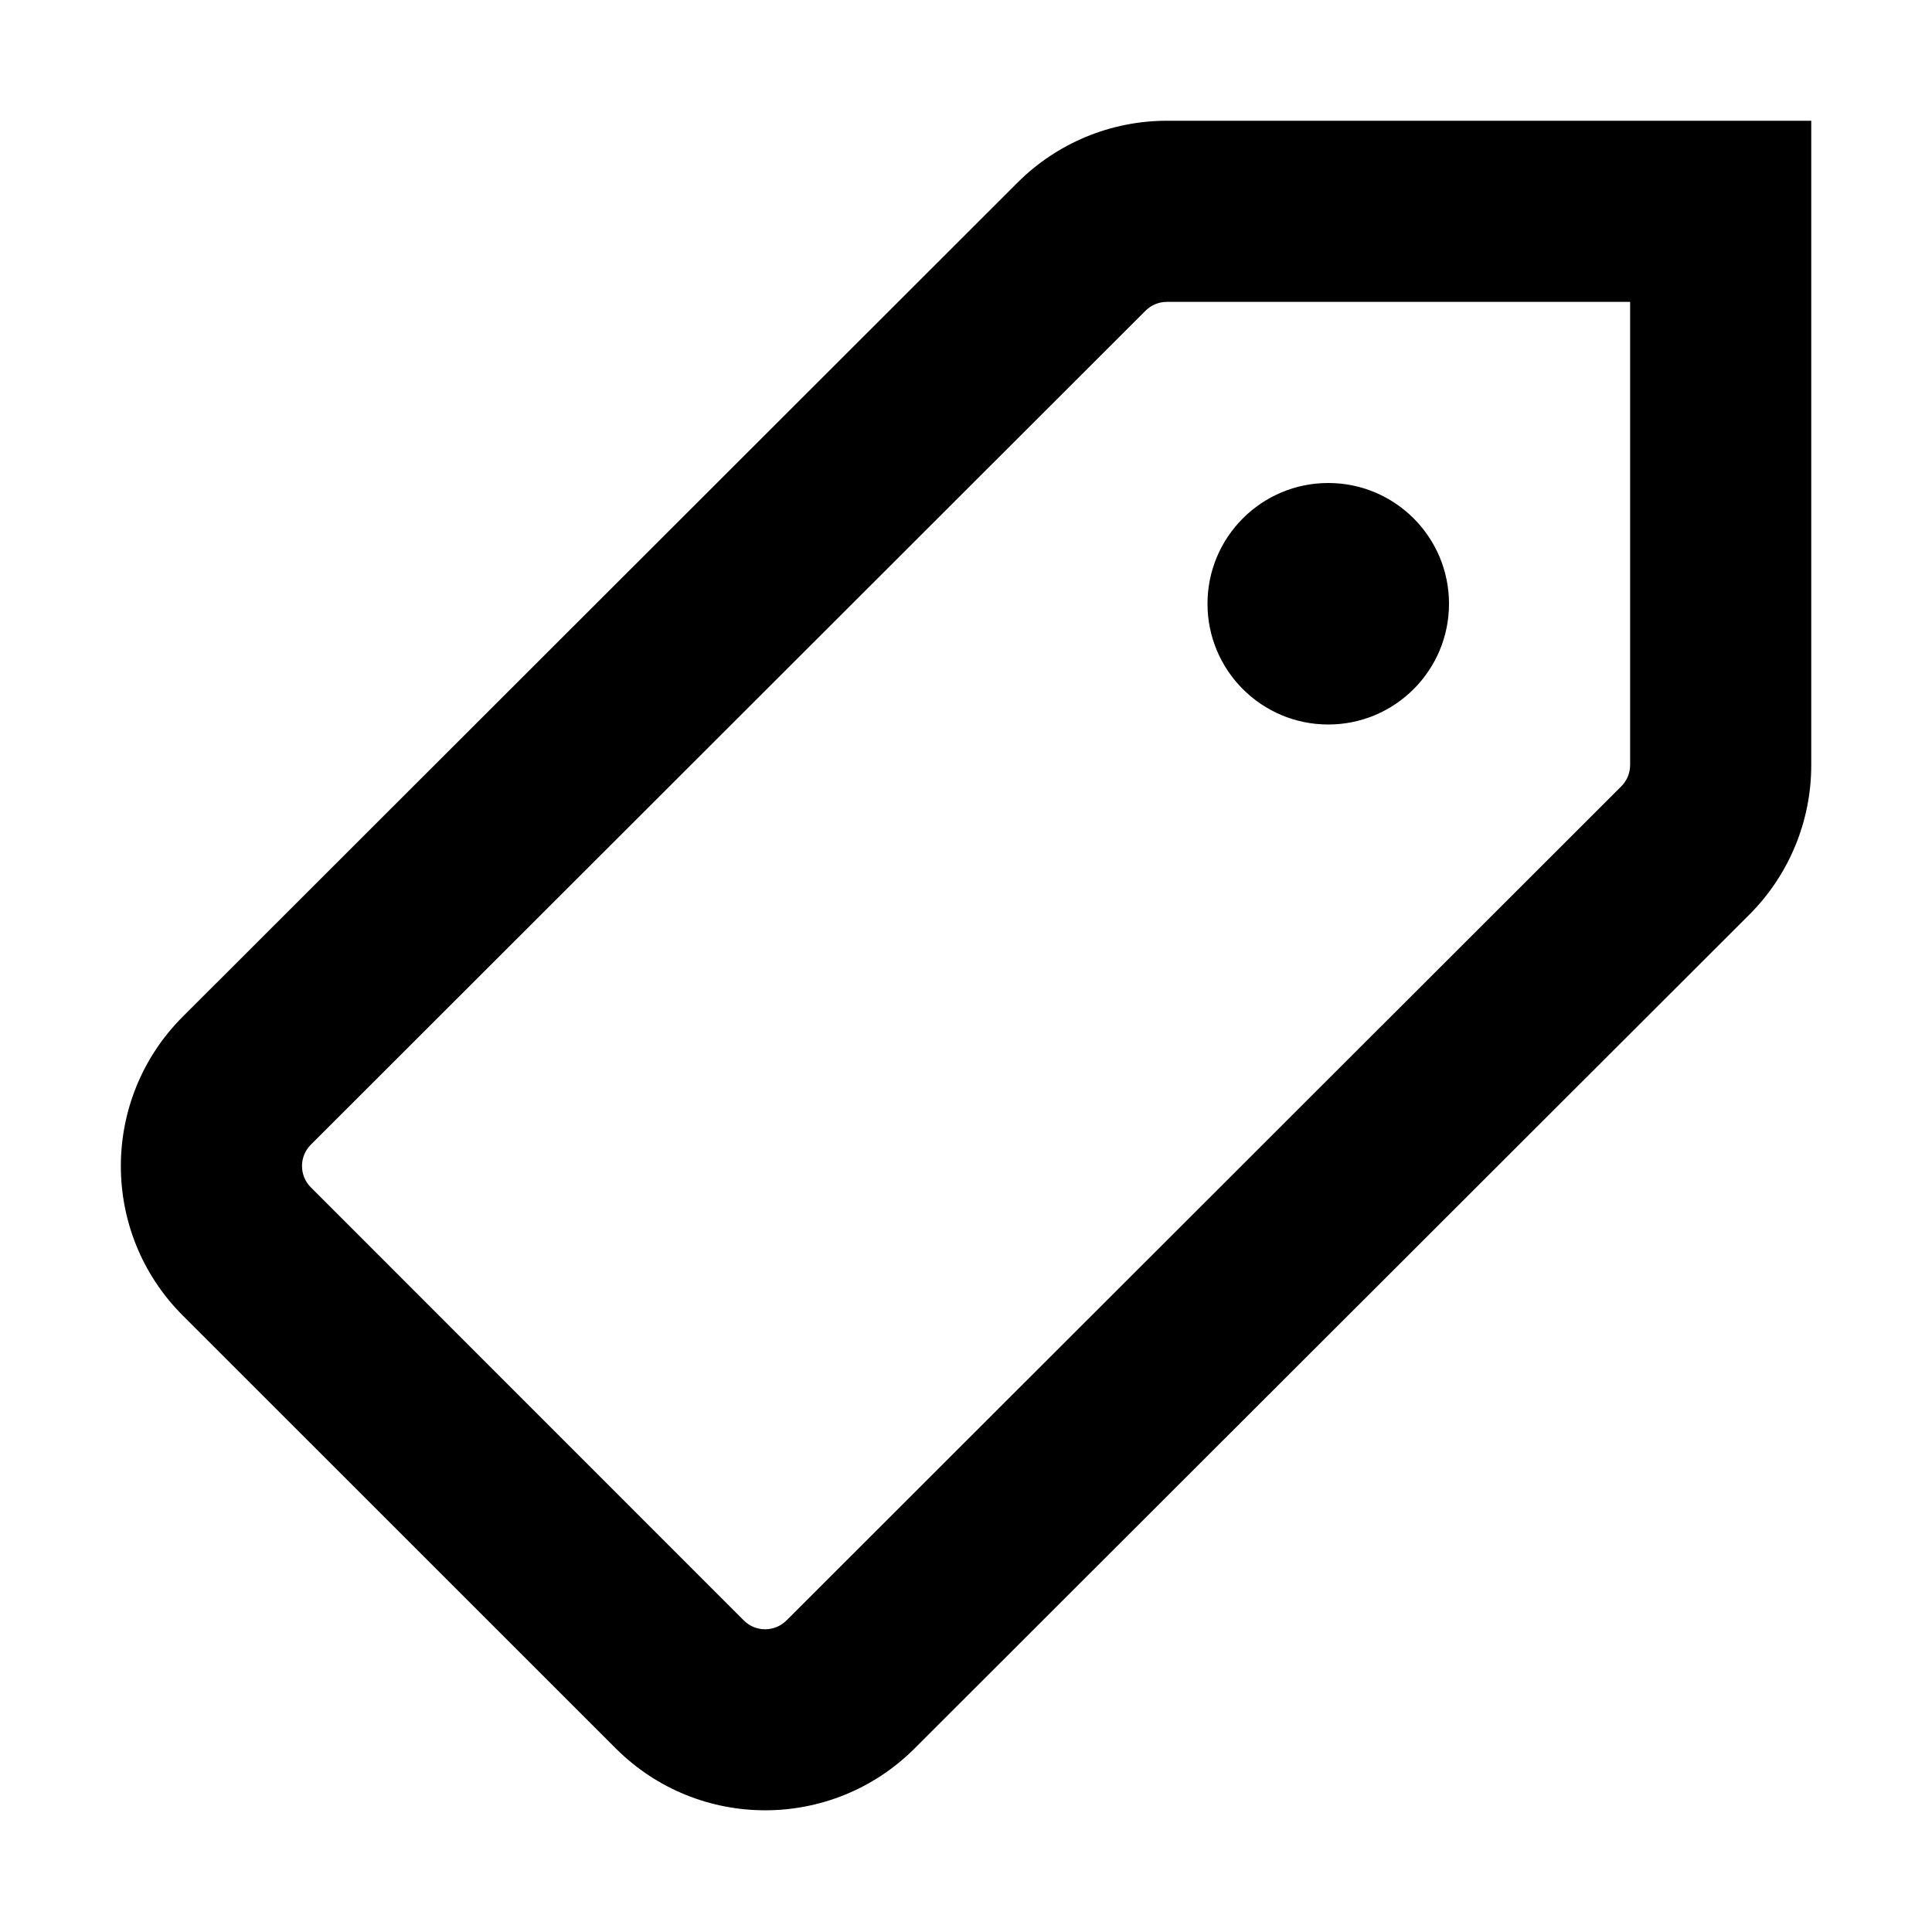
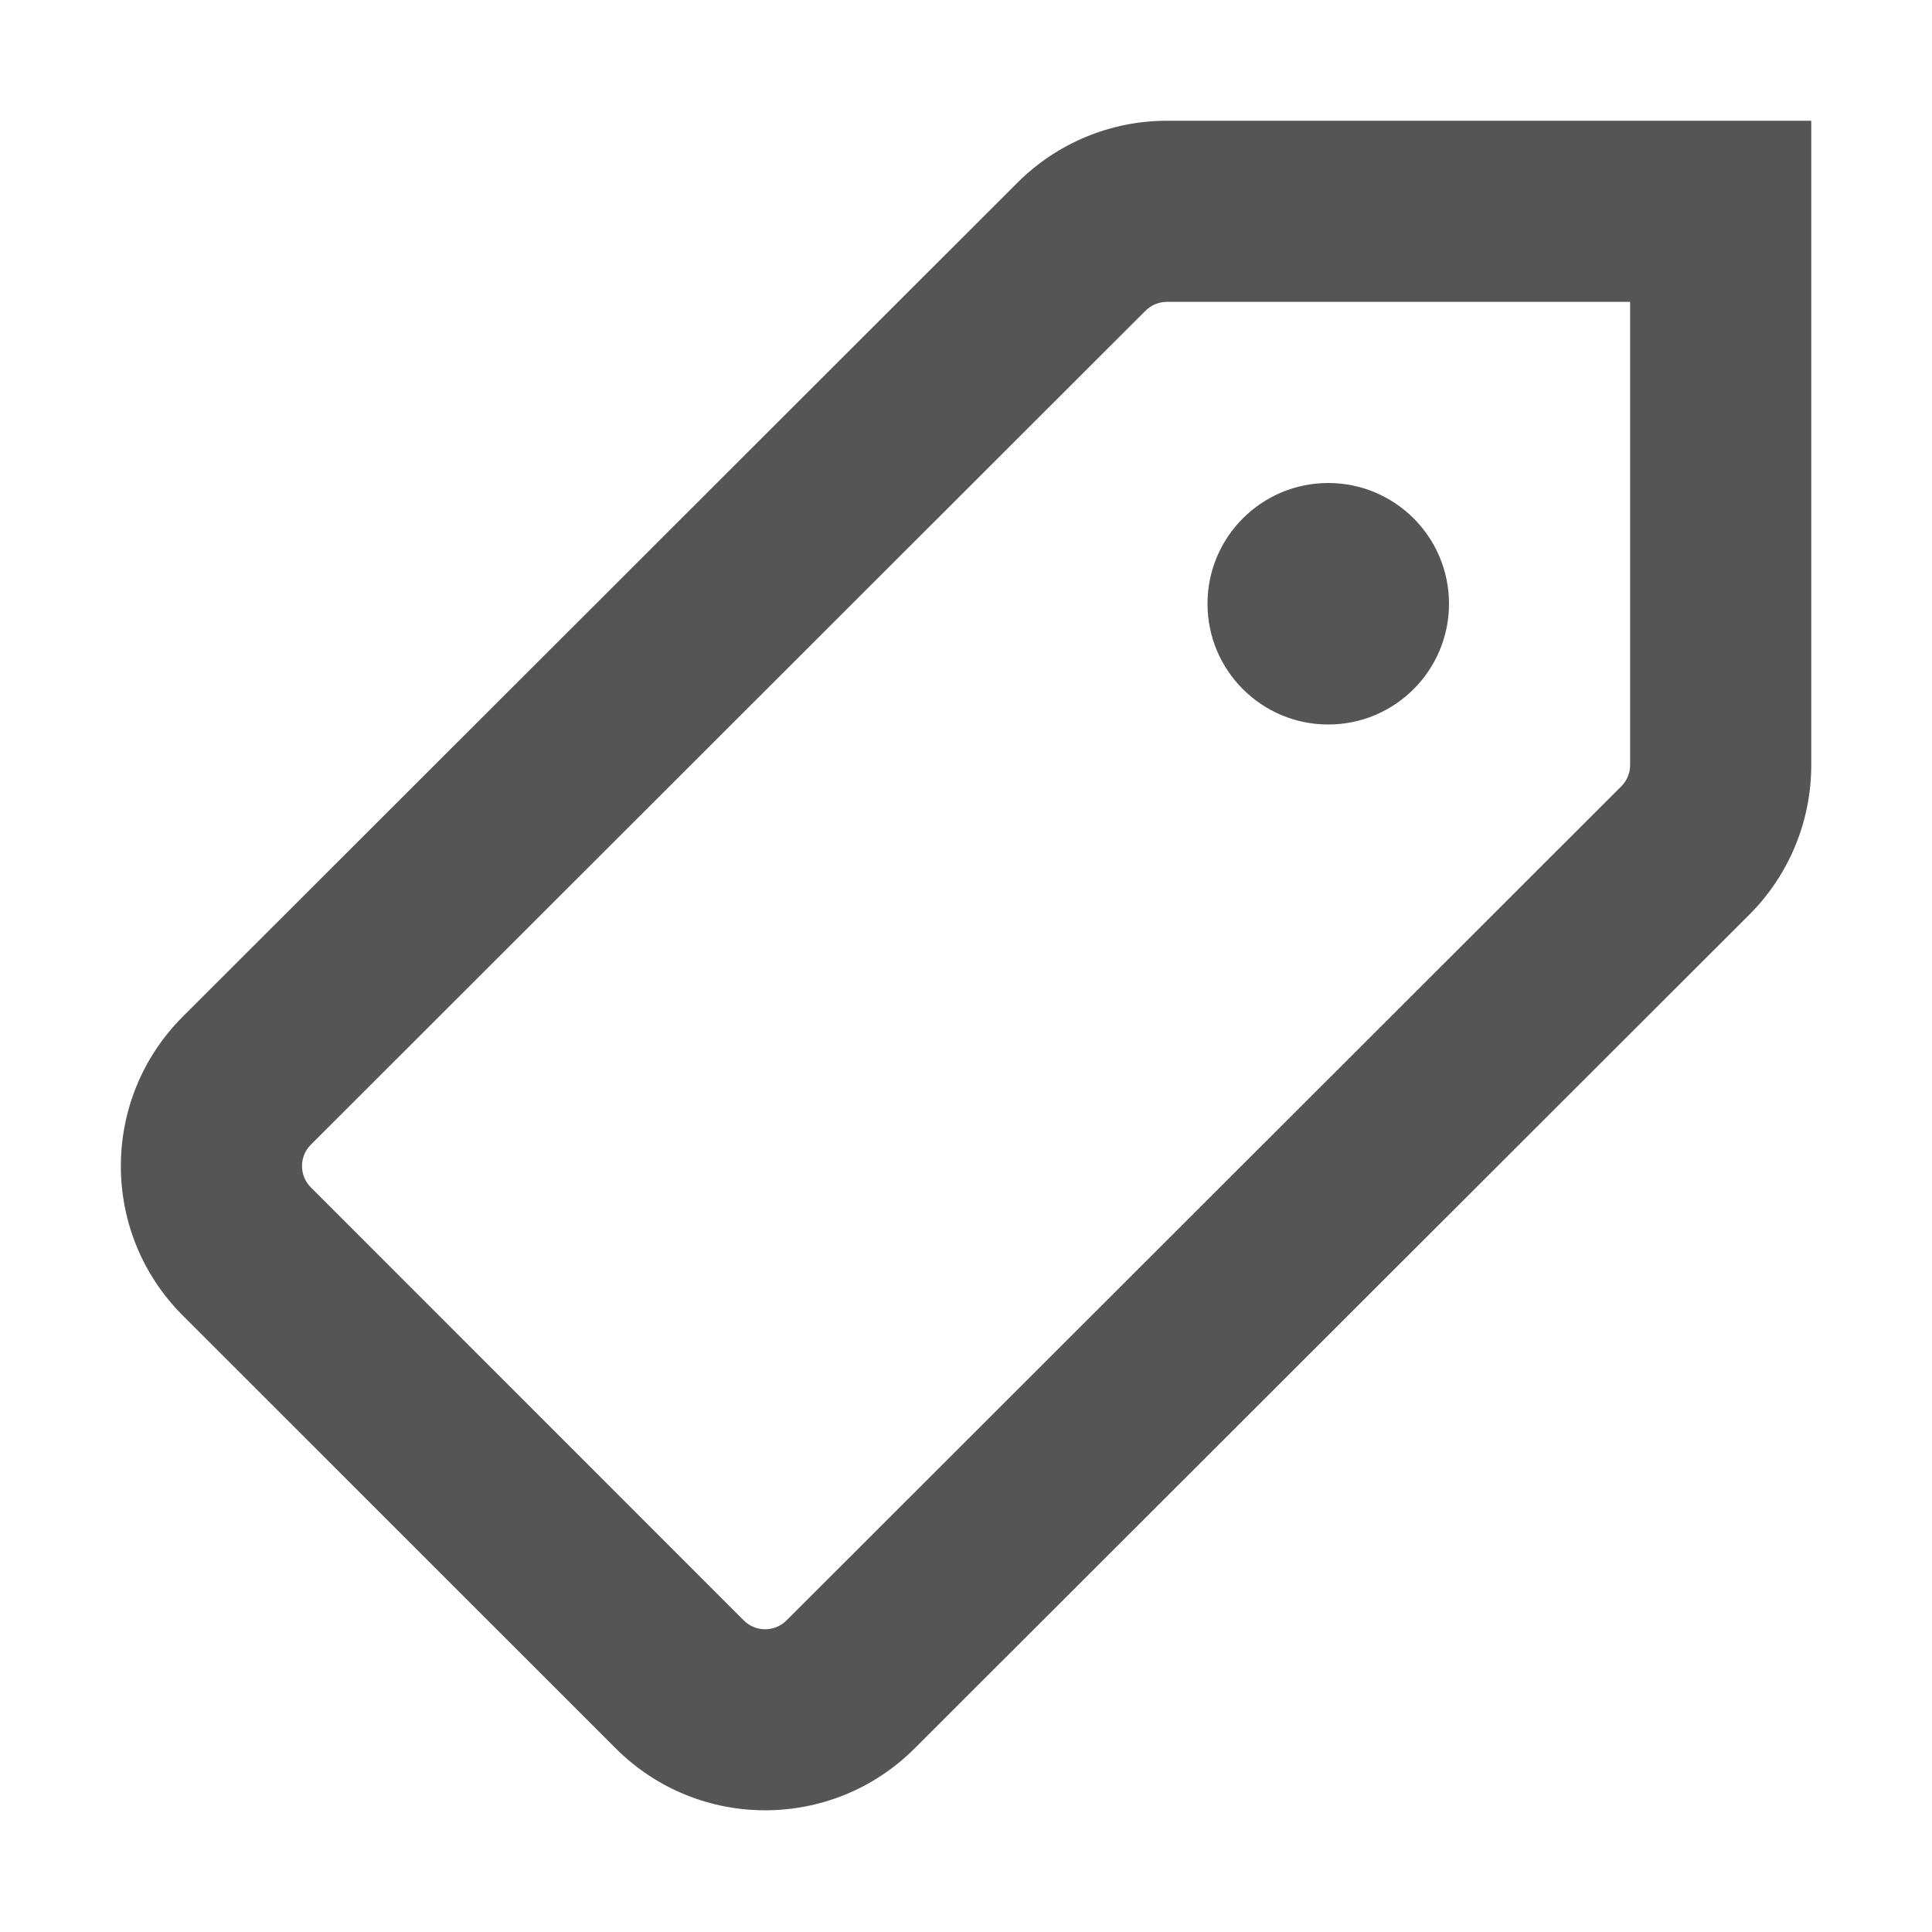
<svg xmlns="http://www.w3.org/2000/svg" width="16" height="16" viewBox="0 0 16 16">
-   <path fill-rule="evenodd" clip-rule="evenodd" d="M9.664 1a1.75 1.75 0 0 0-1.237.512L1.514 8.419a1.75 1.75 0 0 0-.001 2.475L5.1 14.48a1.75 1.75 0 0 0 2.474 0l6.914-6.906A1.75 1.75 0 0 0 15 6.335V1H9.664Zm-.177 1.573a.25.25 0 0 1 .177-.073H13.5v3.835a.25.25 0 0 1-.073.177L6.513 13.42a.25.25 0 0 1-.353 0L2.574 9.833a.25.25 0 0 1 0-.353l6.913-6.907ZM11 6a1 1 0 1 0 0-2 1 1 0 0 0 0 2Z" fill="#000" />
+   <path fill-rule="evenodd" clip-rule="evenodd" d="M9.664 1a1.75 1.75 0 0 0-1.237.512L1.514 8.419a1.75 1.75 0 0 0-.001 2.475L5.1 14.48a1.75 1.75 0 0 0 2.474 0l6.914-6.906A1.75 1.75 0 0 0 15 6.335V1H9.664Zm-.177 1.573a.25.25 0 0 1 .177-.073H13.5v3.835a.25.25 0 0 1-.073.177L6.513 13.42a.25.25 0 0 1-.353 0L2.574 9.833a.25.25 0 0 1 0-.353l6.913-6.907ZM11 6a1 1 0 1 0 0-2 1 1 0 0 0 0 2Z" fill="#555" />
</svg>
